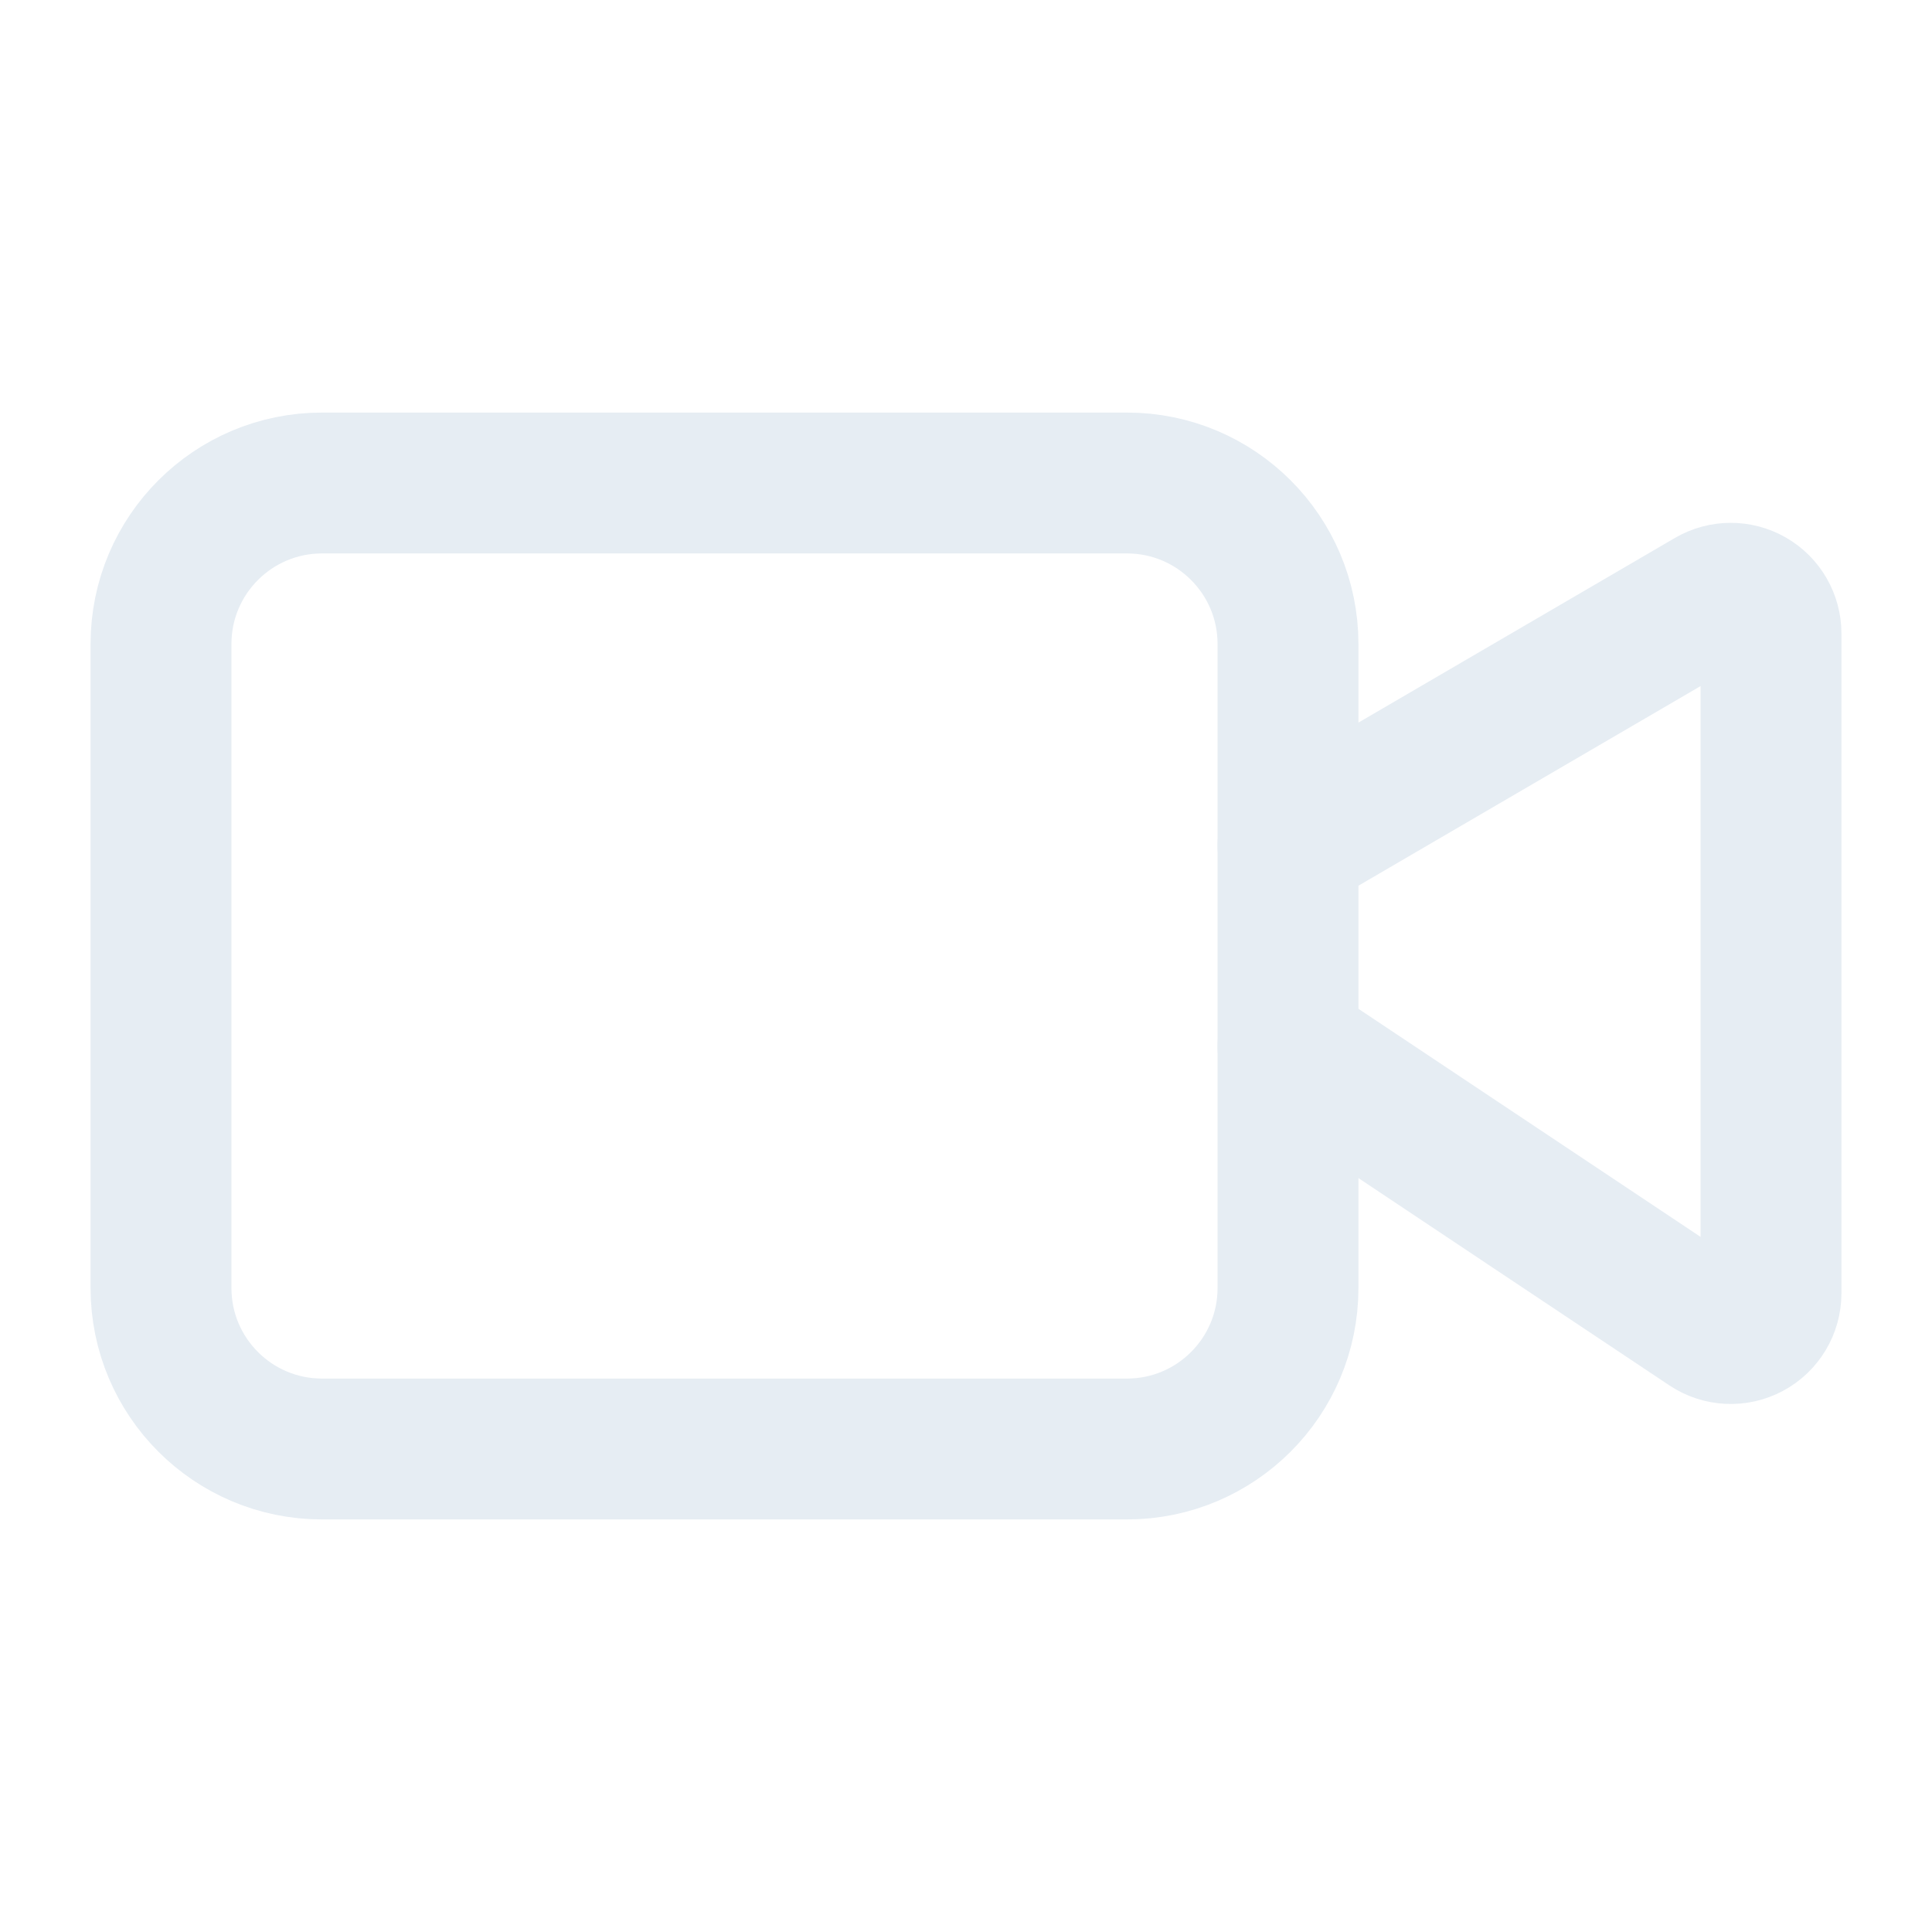
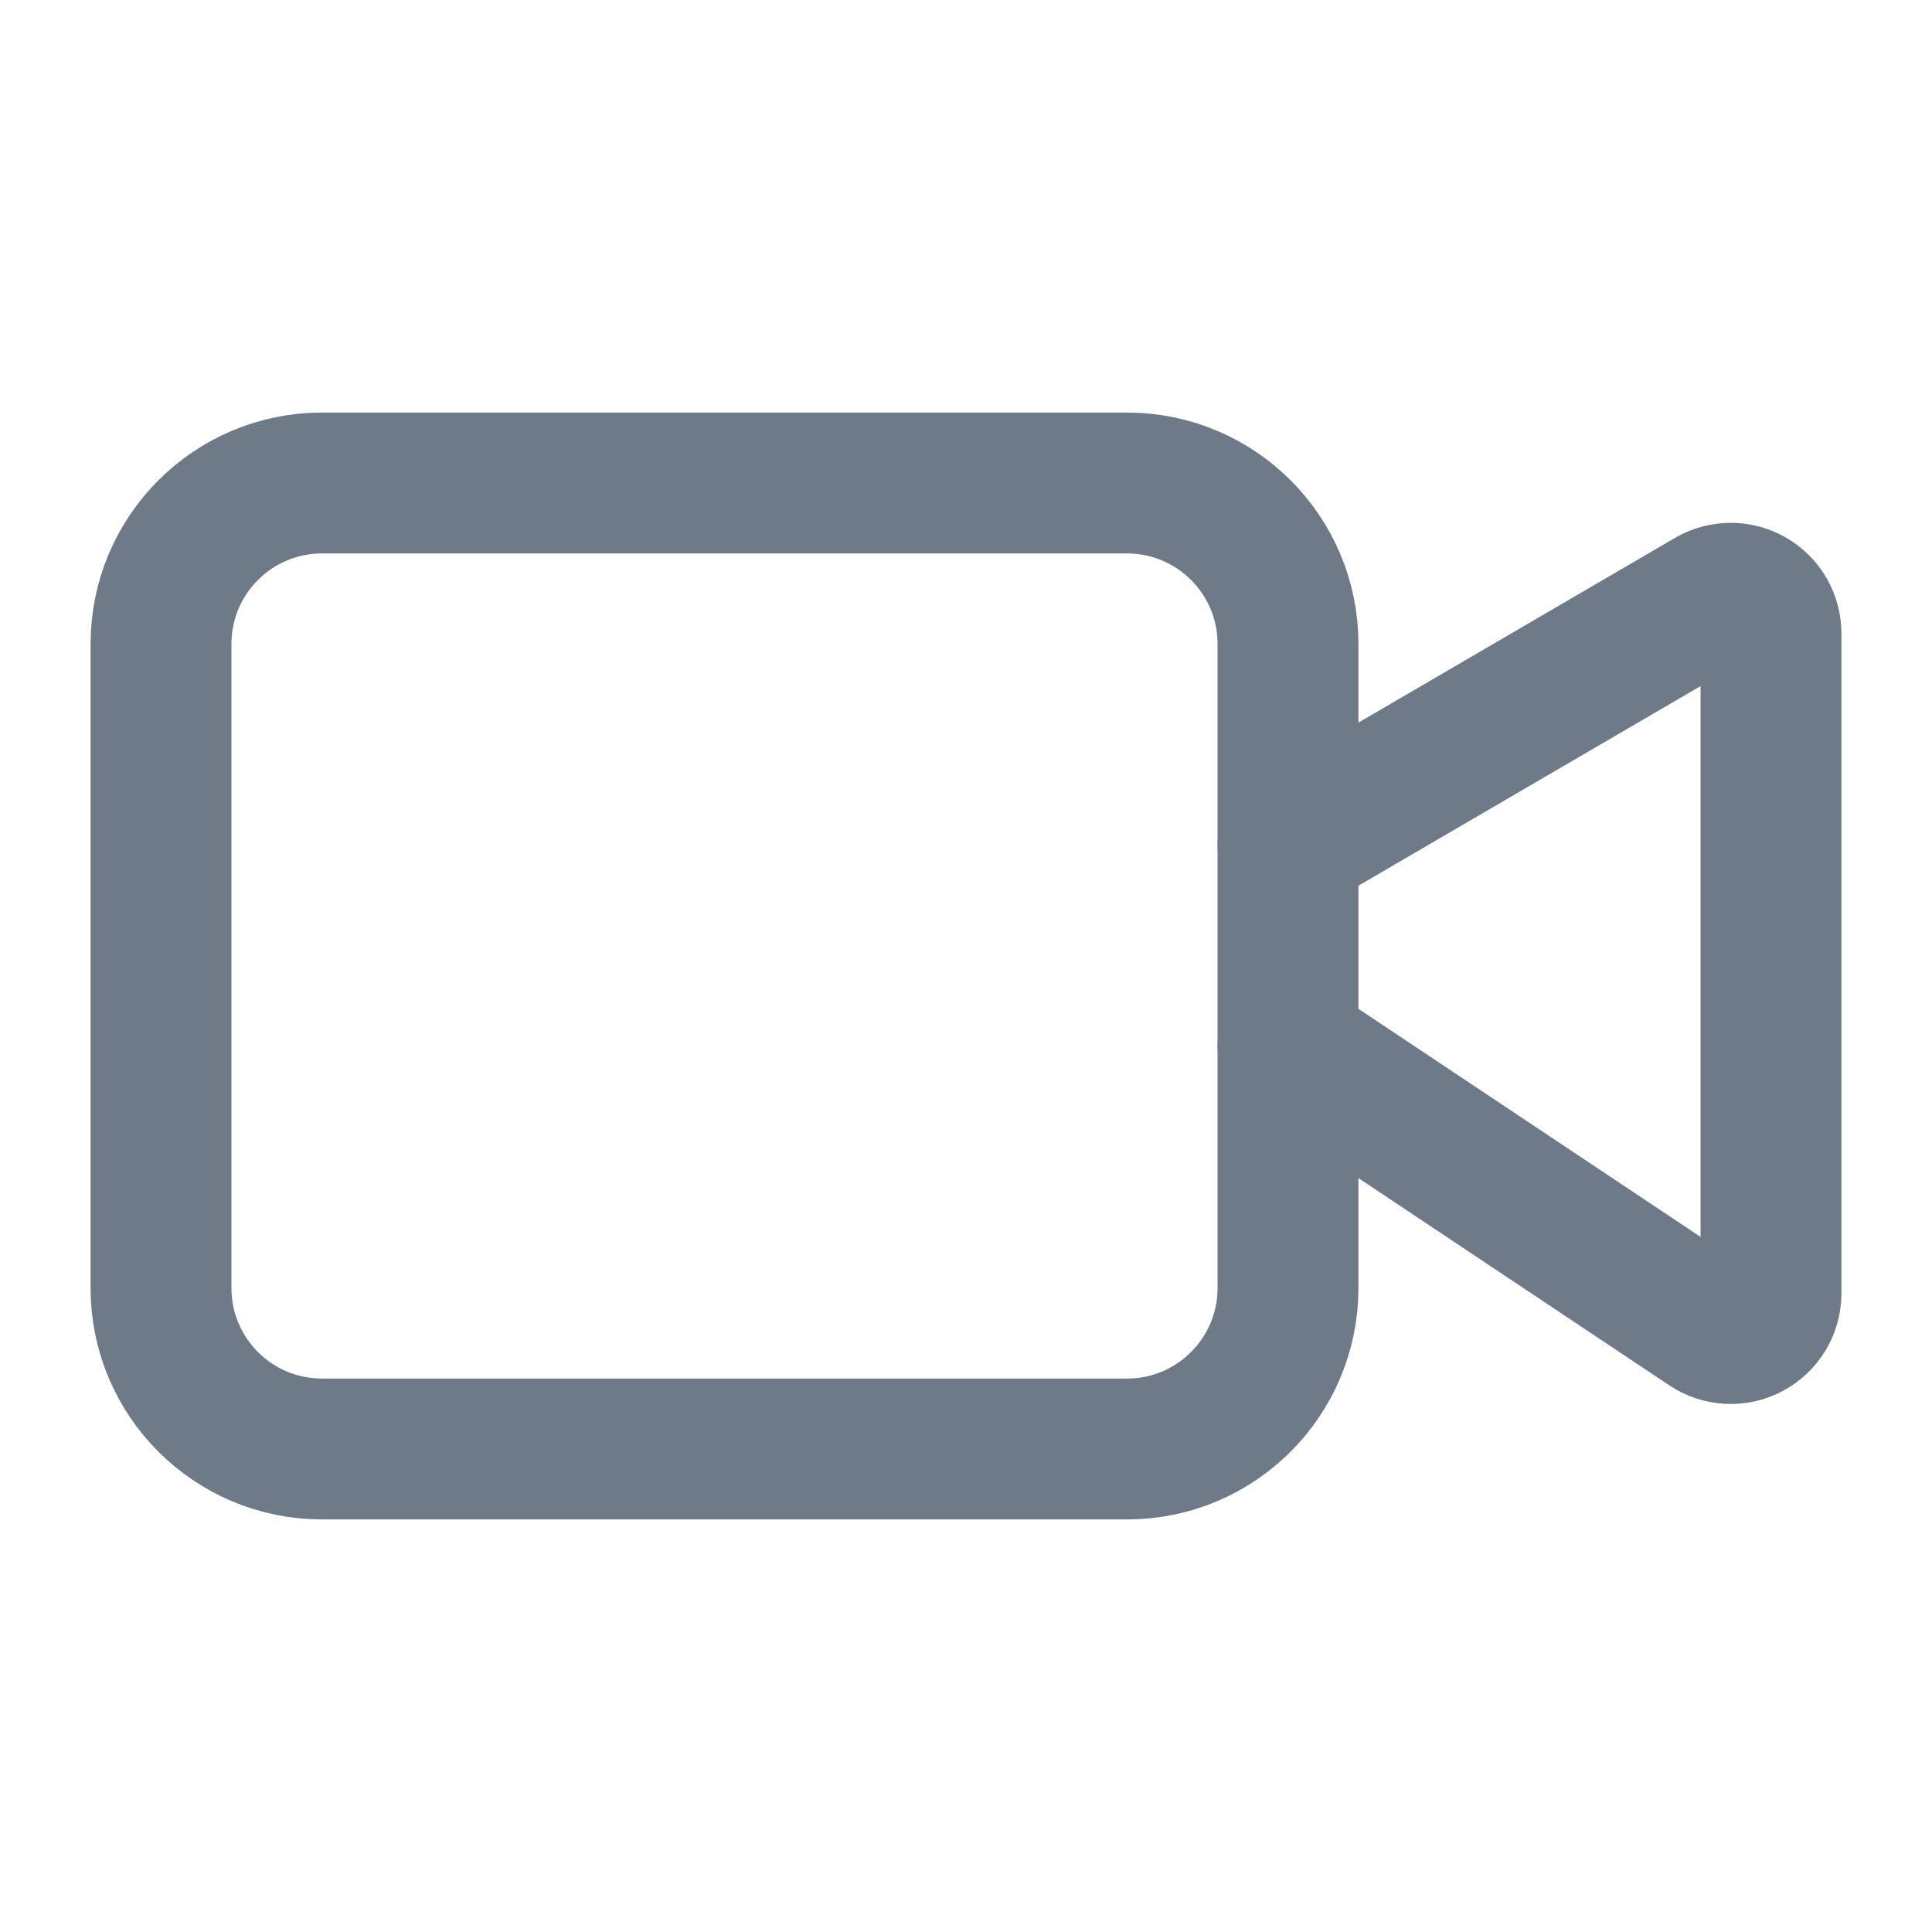
<svg xmlns="http://www.w3.org/2000/svg" viewBox="0 0 24 24" width="24" height="24">
-   <style type="text/css" id="current-color-scheme">.ColorScheme-Text{color:#e6edf3;}</style>
+   <style type="text/css" id="current-color-scheme">.ColorScheme-Text{color:#6e7a88;}</style>
  <g class="ColorScheme-Text" fill="none" stroke="currentColor" stroke-width="1.75" stroke-linecap="round" stroke-linejoin="round">
    <path d="m16 13 5.223 3.482a.5.5 0 0 0 .777-.416V7.87a.5.5 0 0 0-.752-.432L16 10.5" />
    <rect x="2" y="6" width="14" height="12" rx="2" />
  </g>
</svg>
